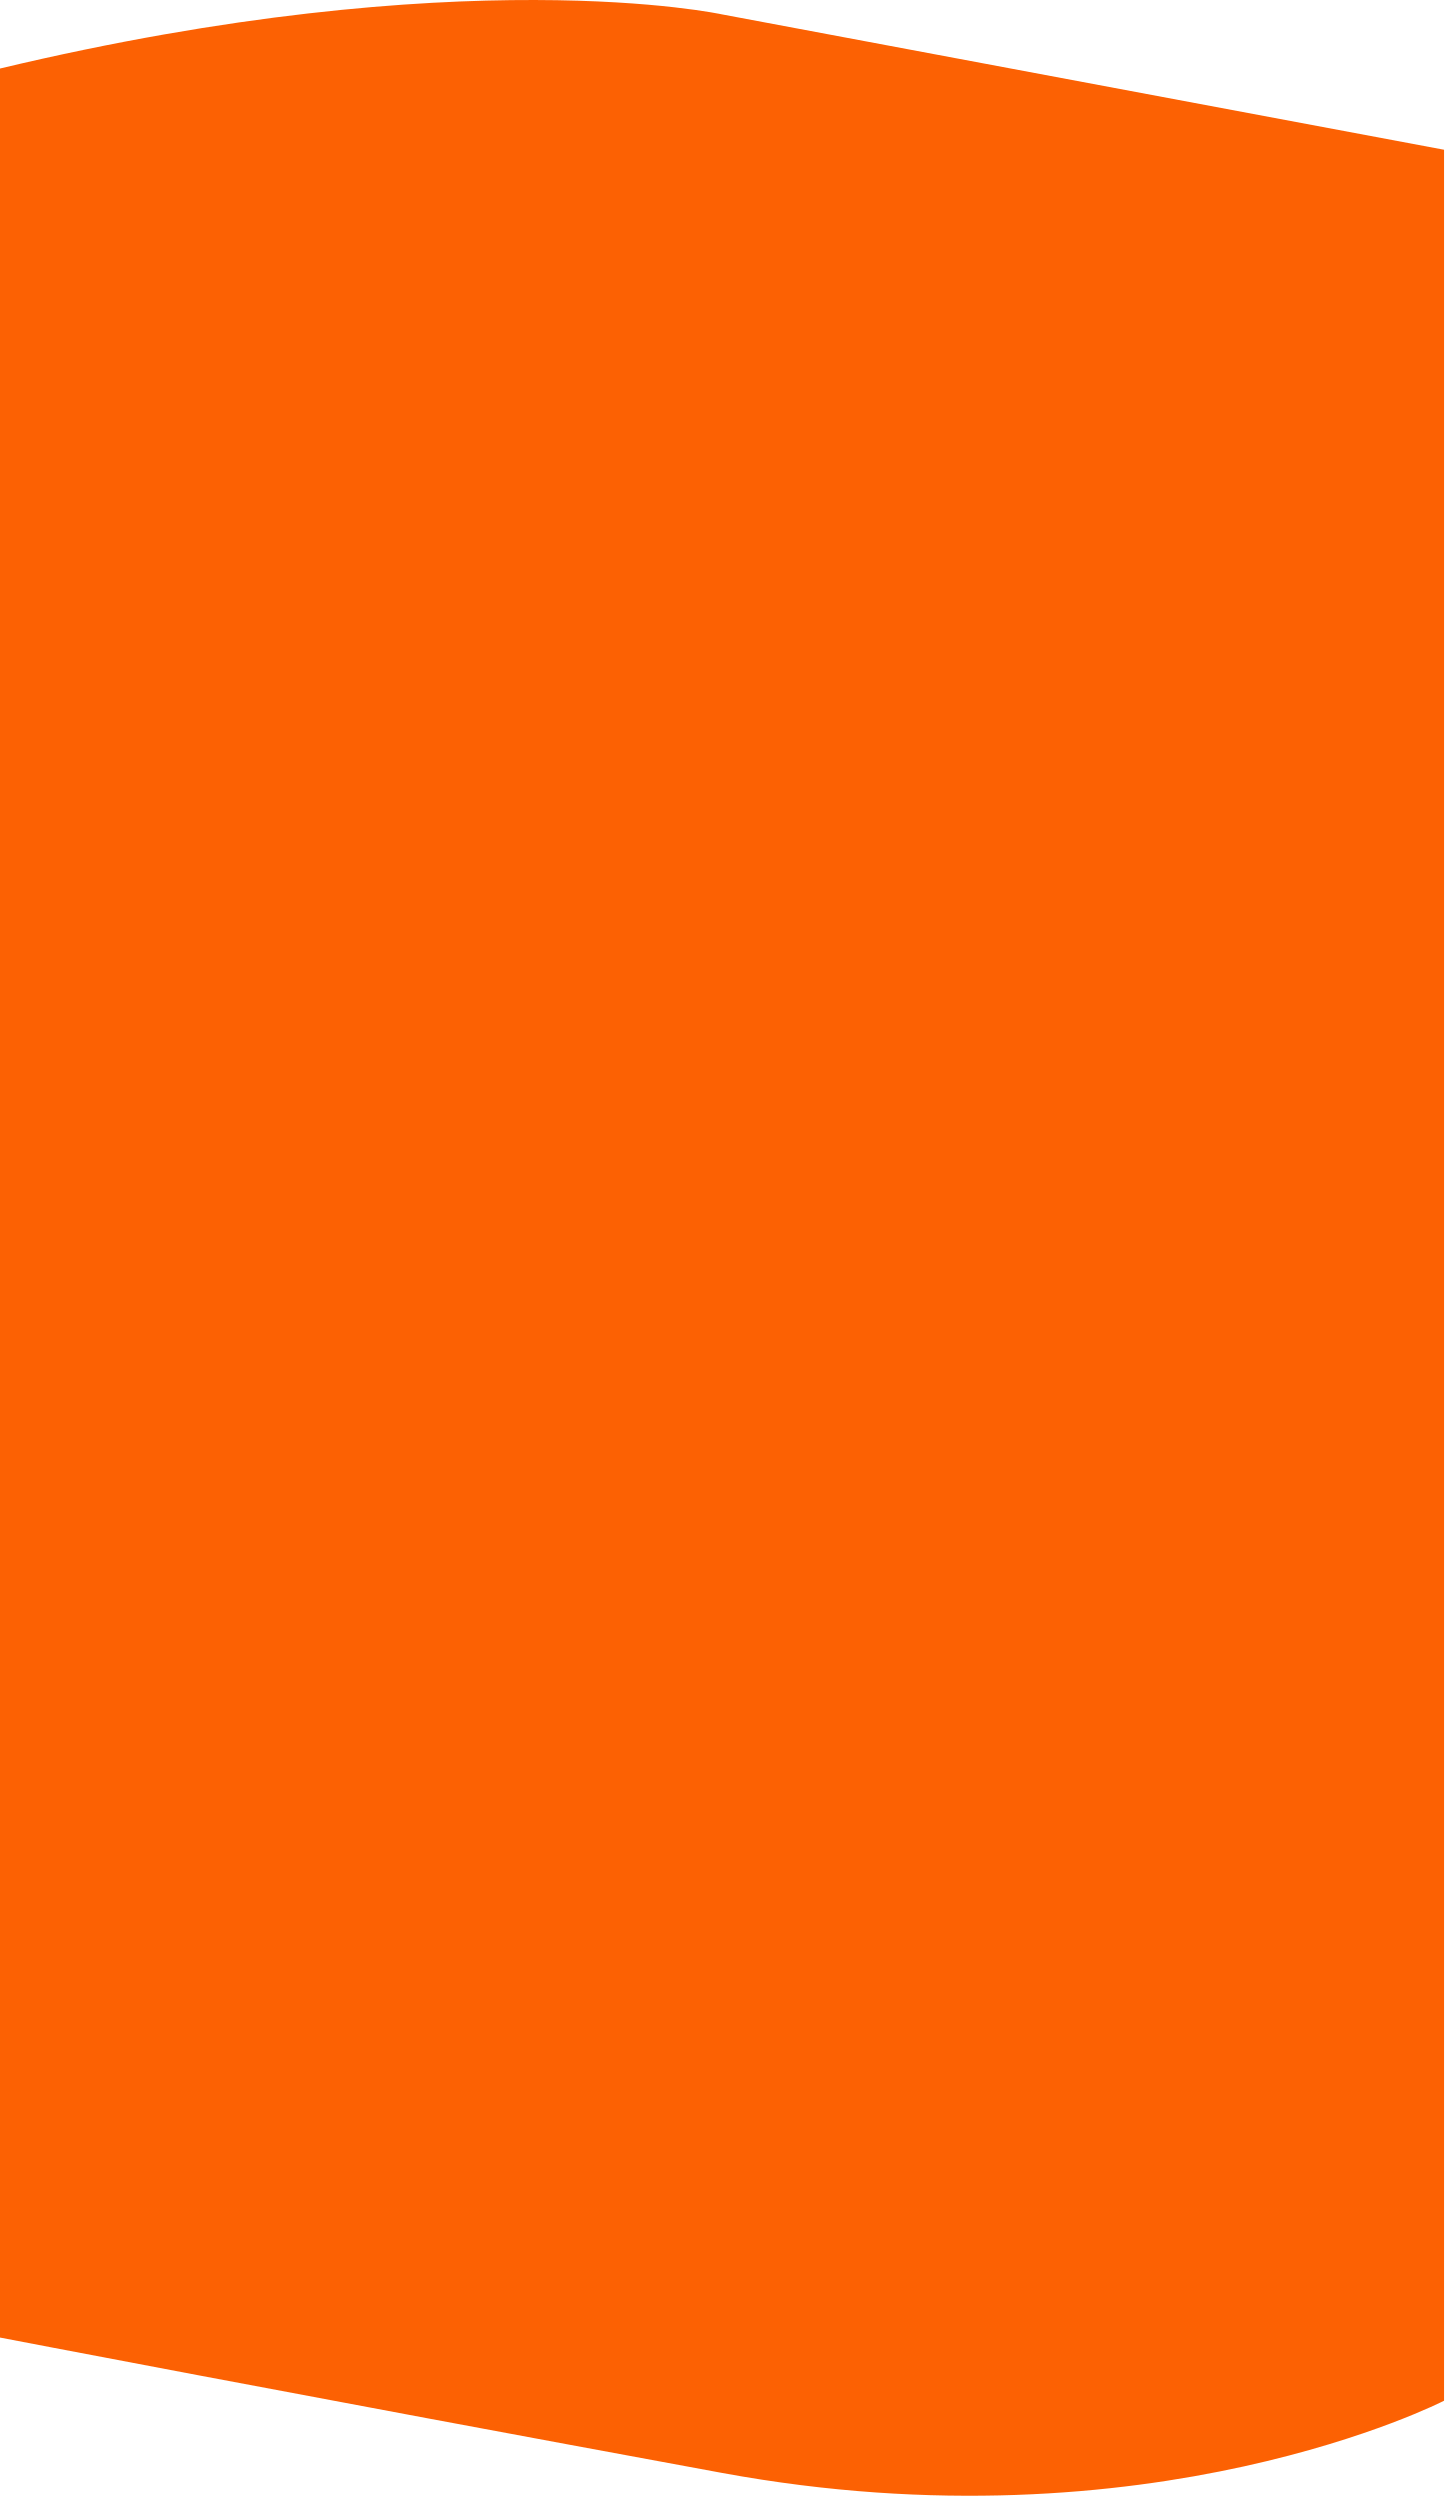
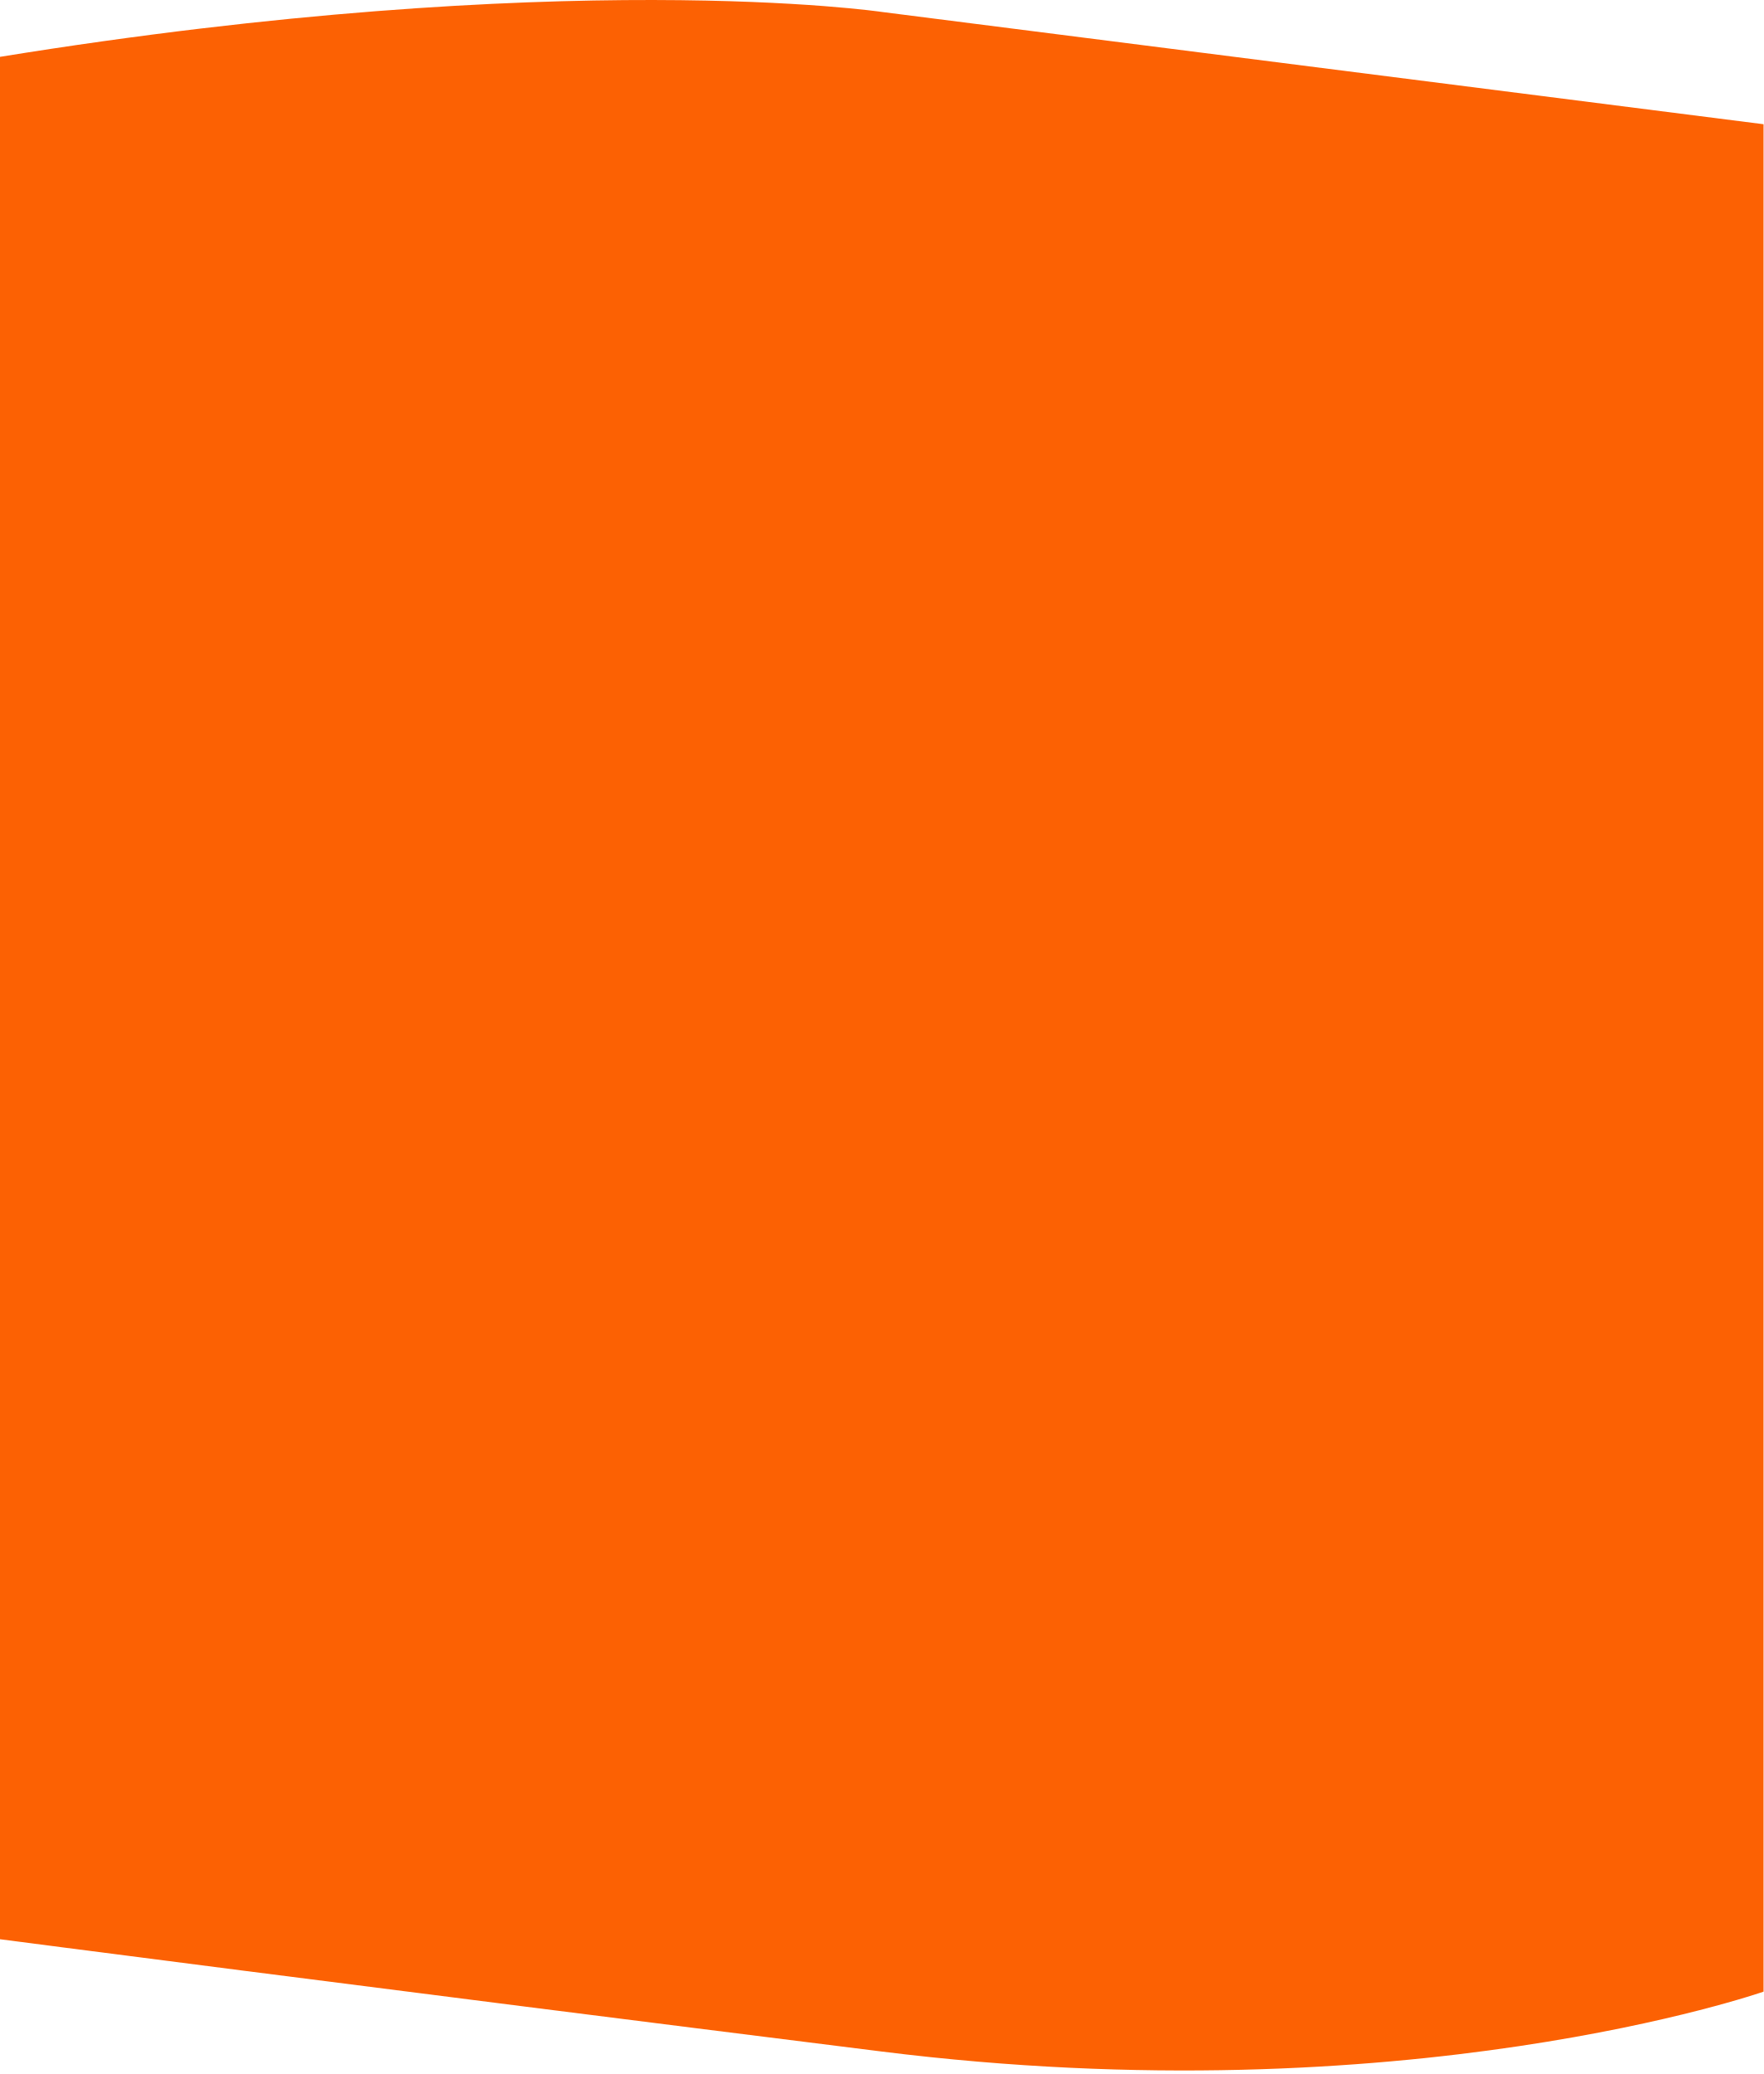
- <svg xmlns="http://www.w3.org/2000/svg" width="320" height="554" viewBox="0 0 320 554" fill="none">
-   <path d="M160 3.188C160 3.188 102.667 -9.31 0 15.186V518.002C0 518.002 65 530.503 160 548C255 565.497 320 532 320 532V33.183L160 3.188Z" fill="#FC6103" />
+ <svg xmlns="http://www.w3.org/2000/svg" width="471" height="554" viewBox="0 0 471 554" fill="none">
+   <path d="M235.5 3.188C235.5 3.188 151.113 -9.31 0 15.186V518.002C0 518.002 95.672 530.503 235.5 548C375.328 565.497 471 532 471 532V33.183L235.5 3.188Z" fill="#FC6103" />
</svg>
